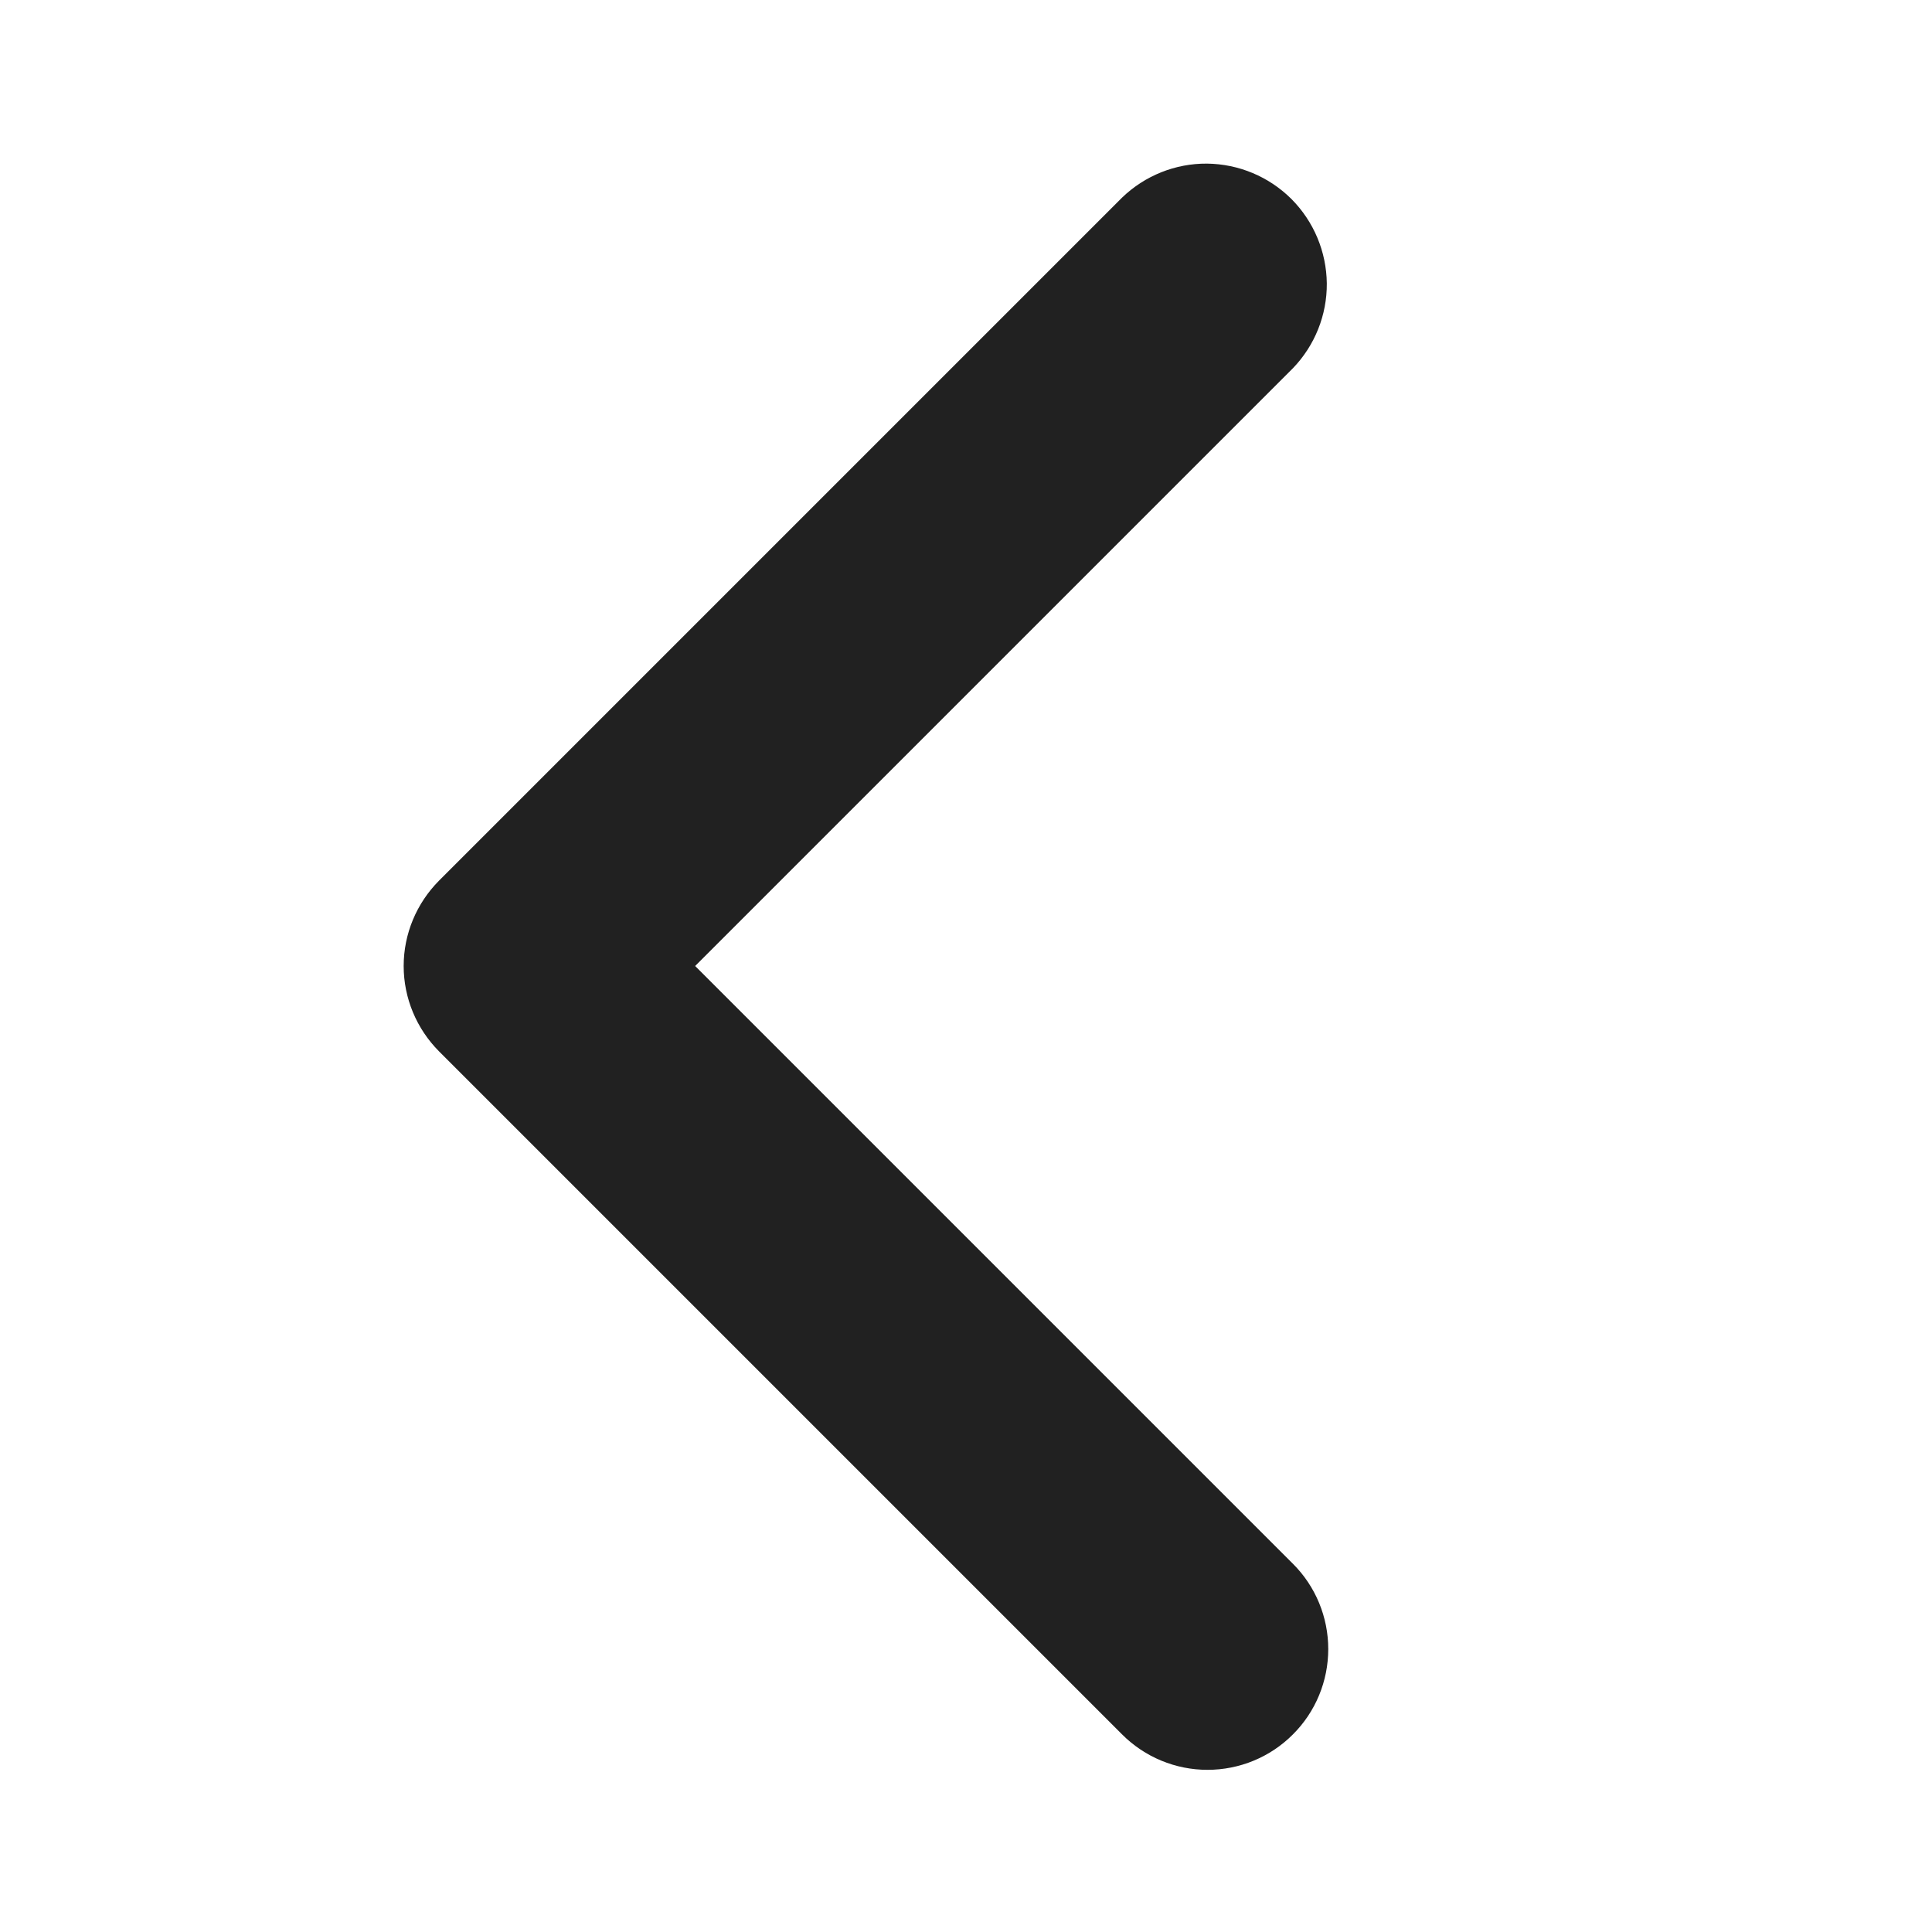
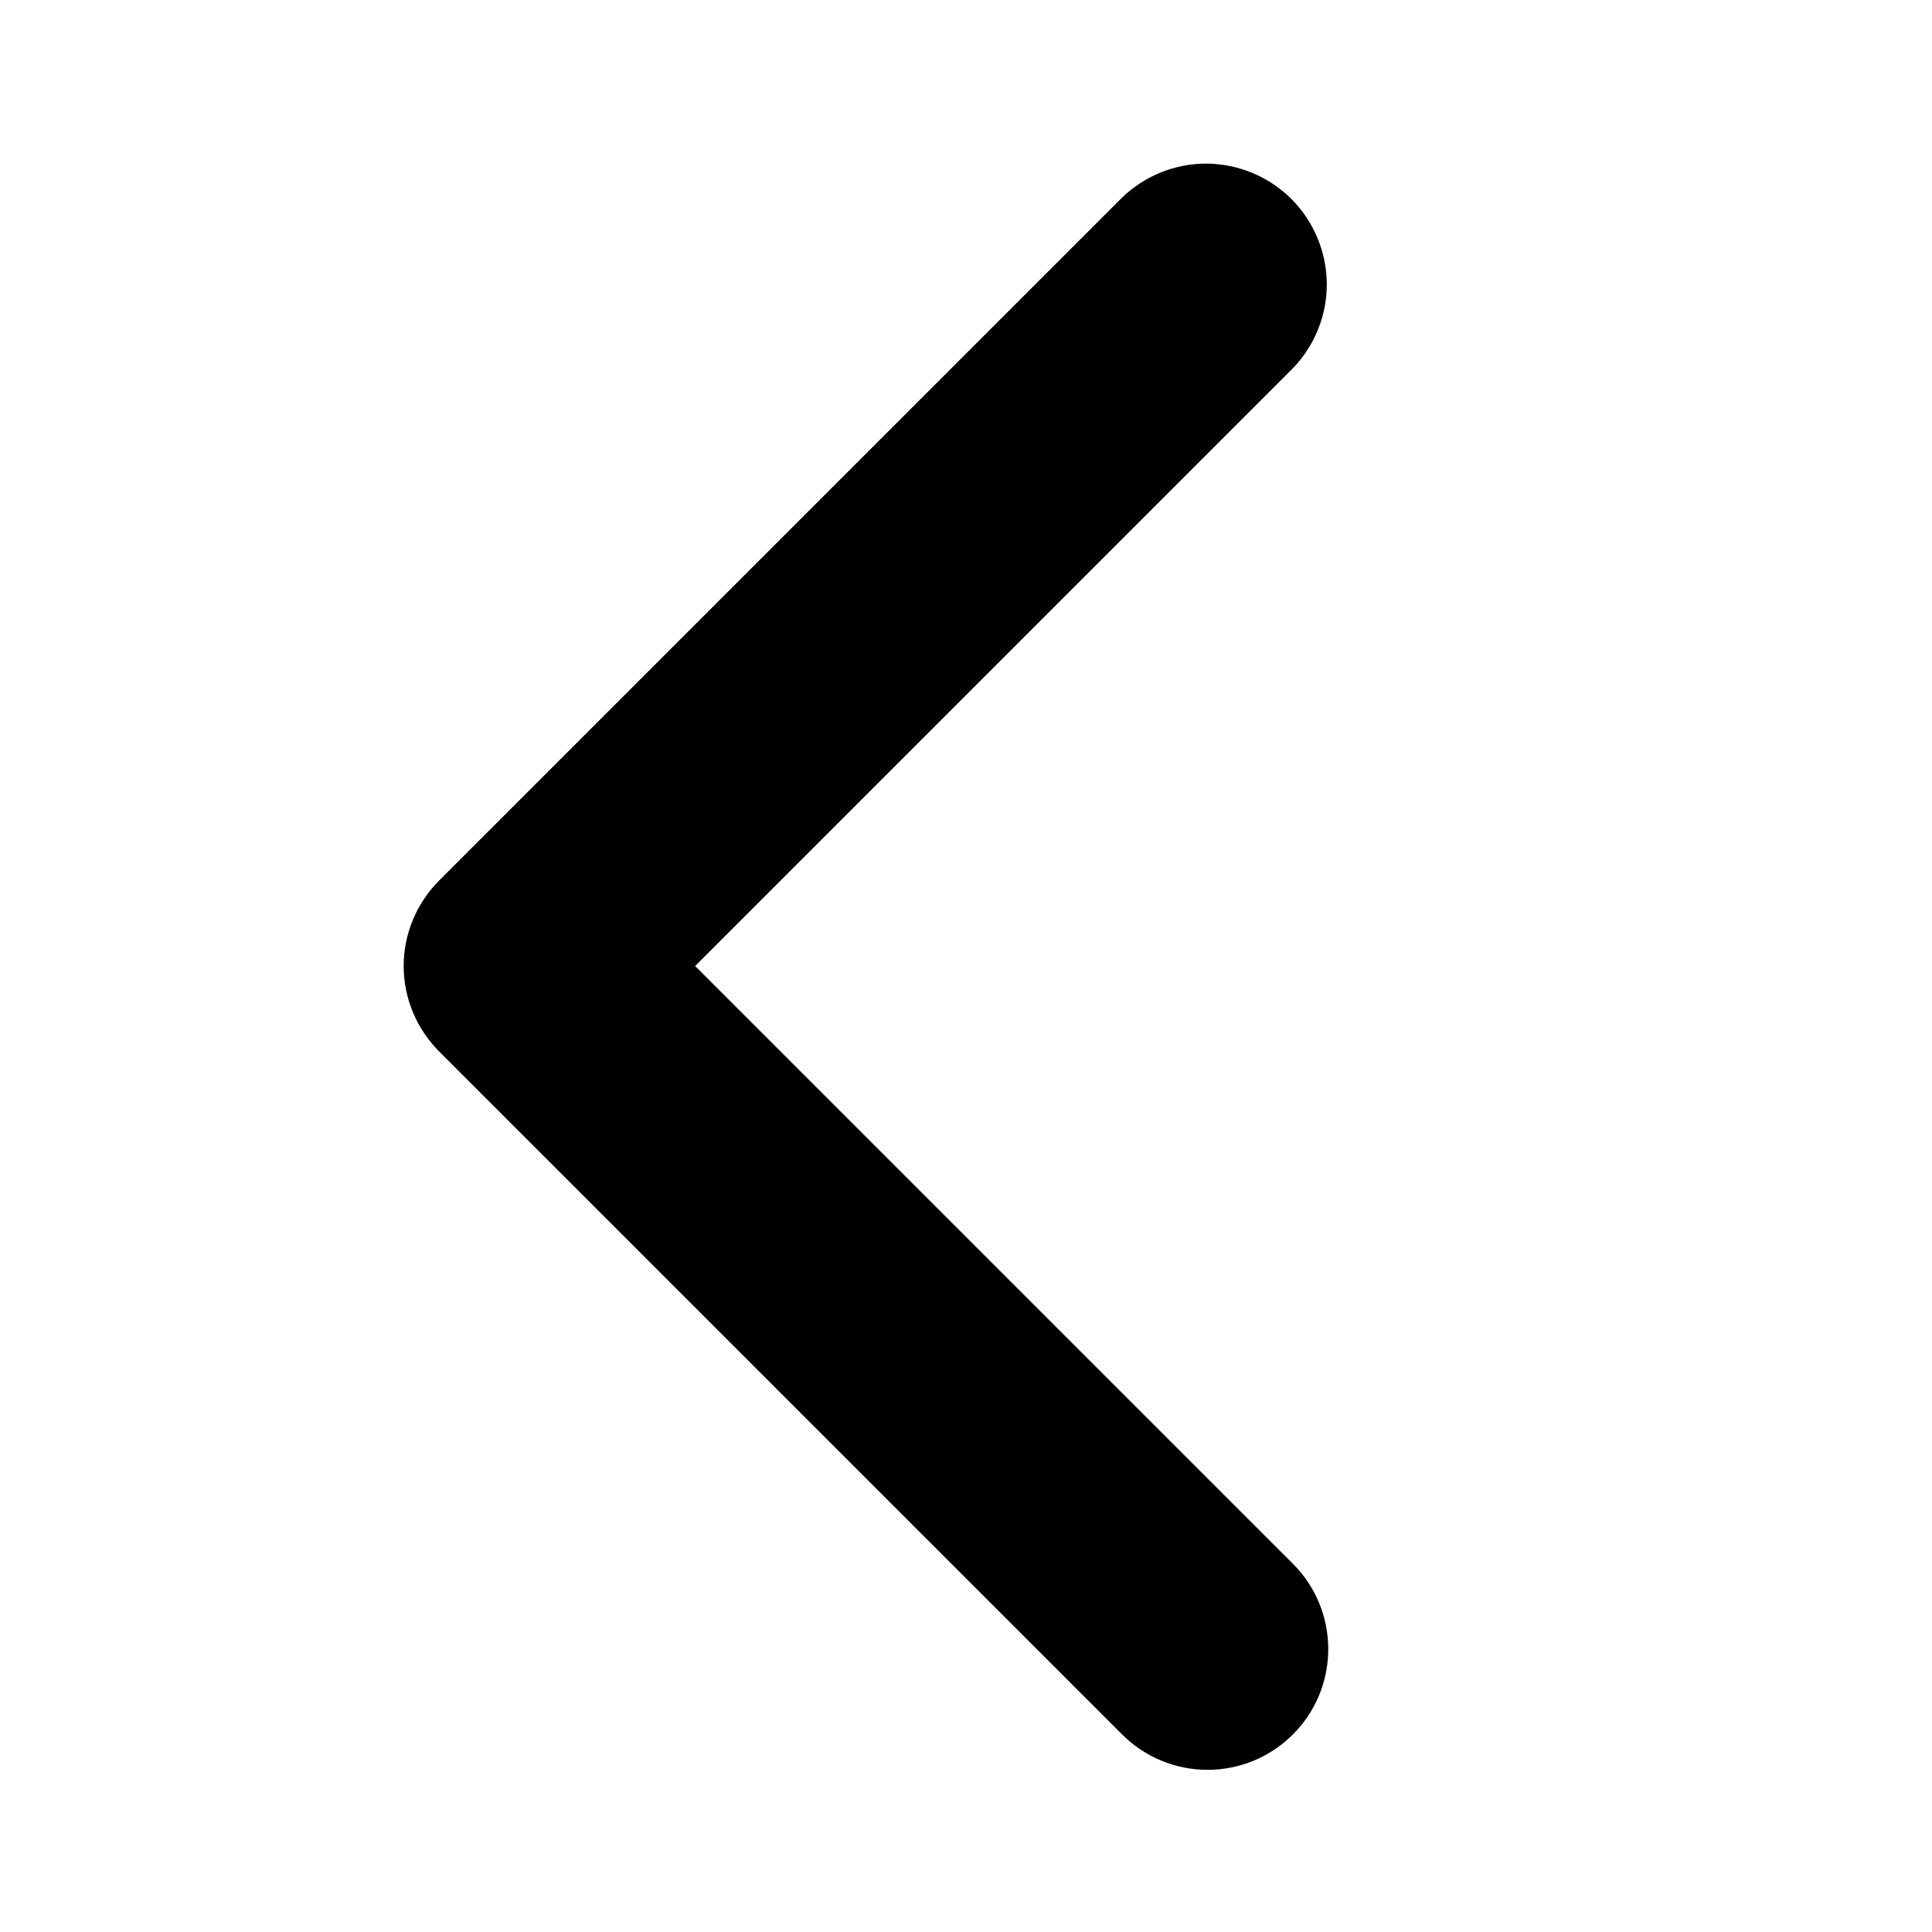
- <svg xmlns="http://www.w3.org/2000/svg" width="16" height="16" viewBox="0 0 16 16" fill="none">
-   <path d="M10.707 14.364C10.895 14.177 11 13.922 11 13.657C11 13.392 10.895 13.137 10.707 12.95L5.757 8L10.707 3.05C10.889 2.861 10.99 2.609 10.988 2.347C10.985 2.084 10.88 1.834 10.695 1.648C10.509 1.463 10.259 1.358 9.996 1.355C9.734 1.353 9.482 1.454 9.293 1.636L3.636 7.293C3.449 7.481 3.343 7.735 3.343 8C3.343 8.265 3.449 8.519 3.636 8.707L9.293 14.364C9.481 14.552 9.735 14.657 10 14.657C10.265 14.657 10.52 14.552 10.707 14.364Z" fill="#212121" />
+ <svg xmlns="http://www.w3.org/2000/svg" width="16" height="16" viewBox="0 0 16 16" fill="currentColor">
+   <path d="M10.707 14.364C10.895 14.177 11 13.922 11 13.657C11 13.392 10.895 13.137 10.707 12.95L5.757 8L10.707 3.05C10.889 2.861 10.99 2.609 10.988 2.347C10.985 2.084 10.88 1.834 10.695 1.648C10.509 1.463 10.259 1.358 9.996 1.355C9.734 1.353 9.482 1.454 9.293 1.636L3.636 7.293C3.449 7.481 3.343 7.735 3.343 8C3.343 8.265 3.449 8.519 3.636 8.707L9.293 14.364C9.481 14.552 9.735 14.657 10 14.657C10.265 14.657 10.52 14.552 10.707 14.364Z" />
</svg>
